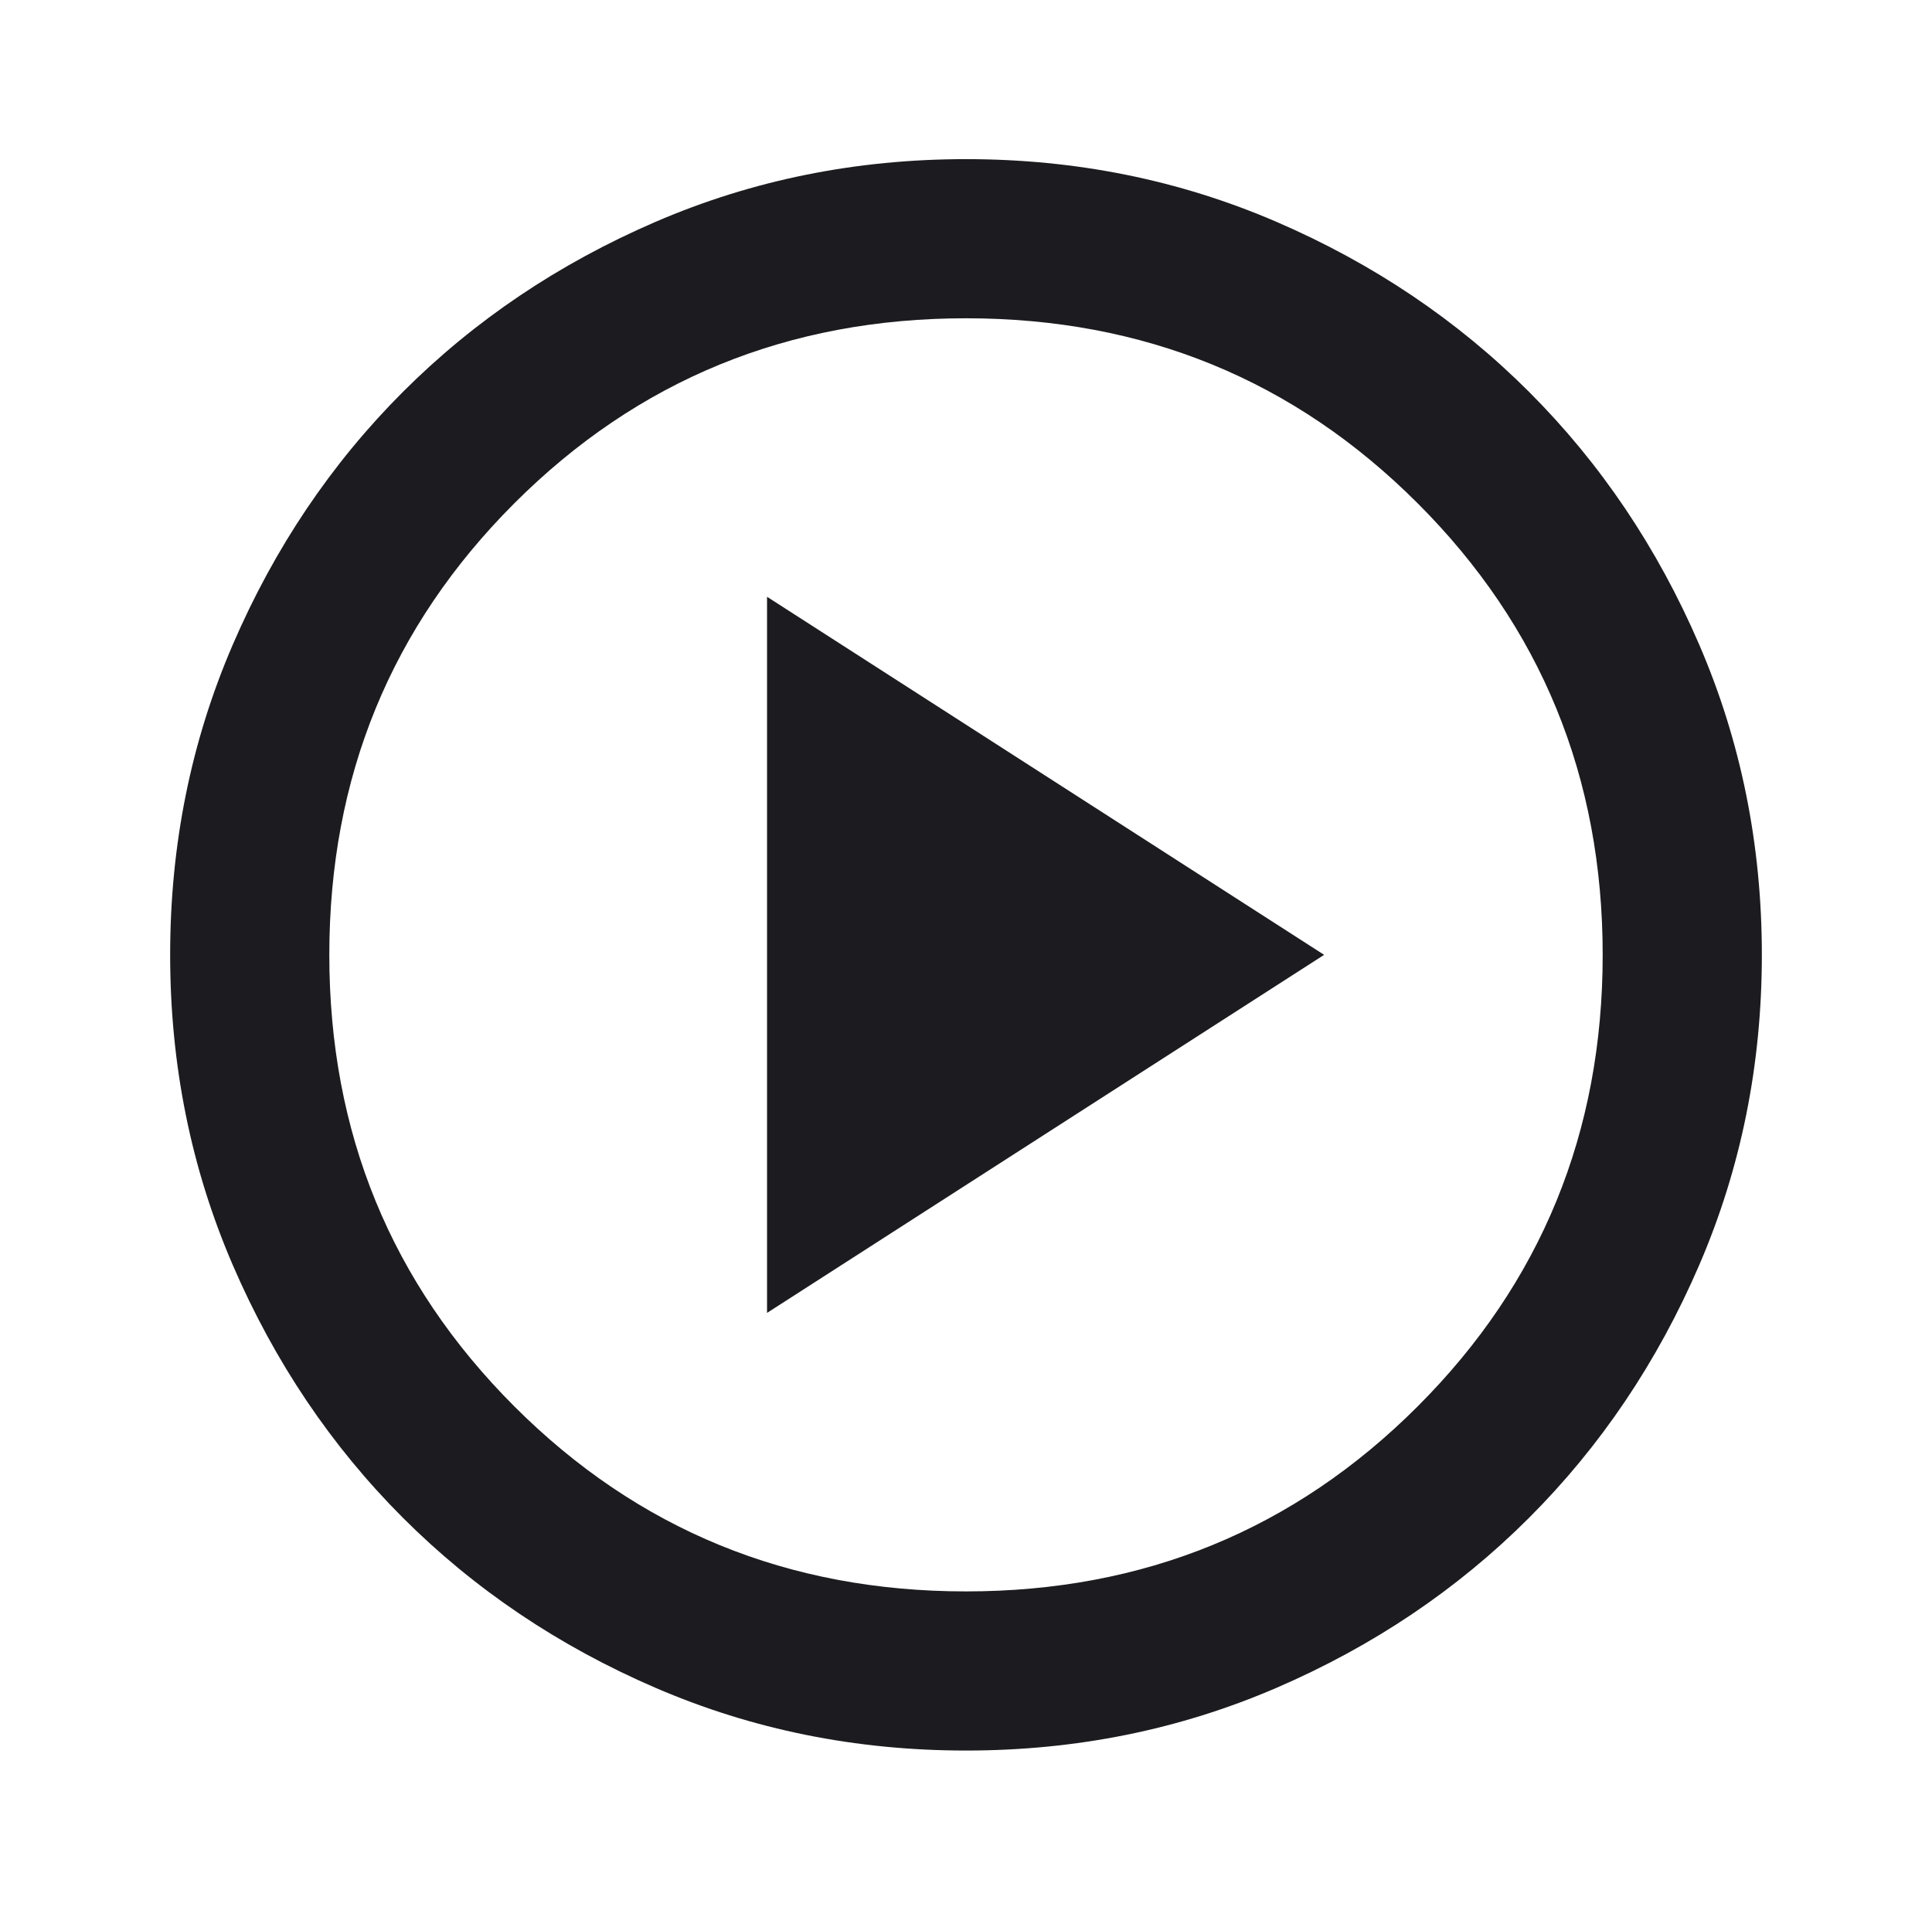
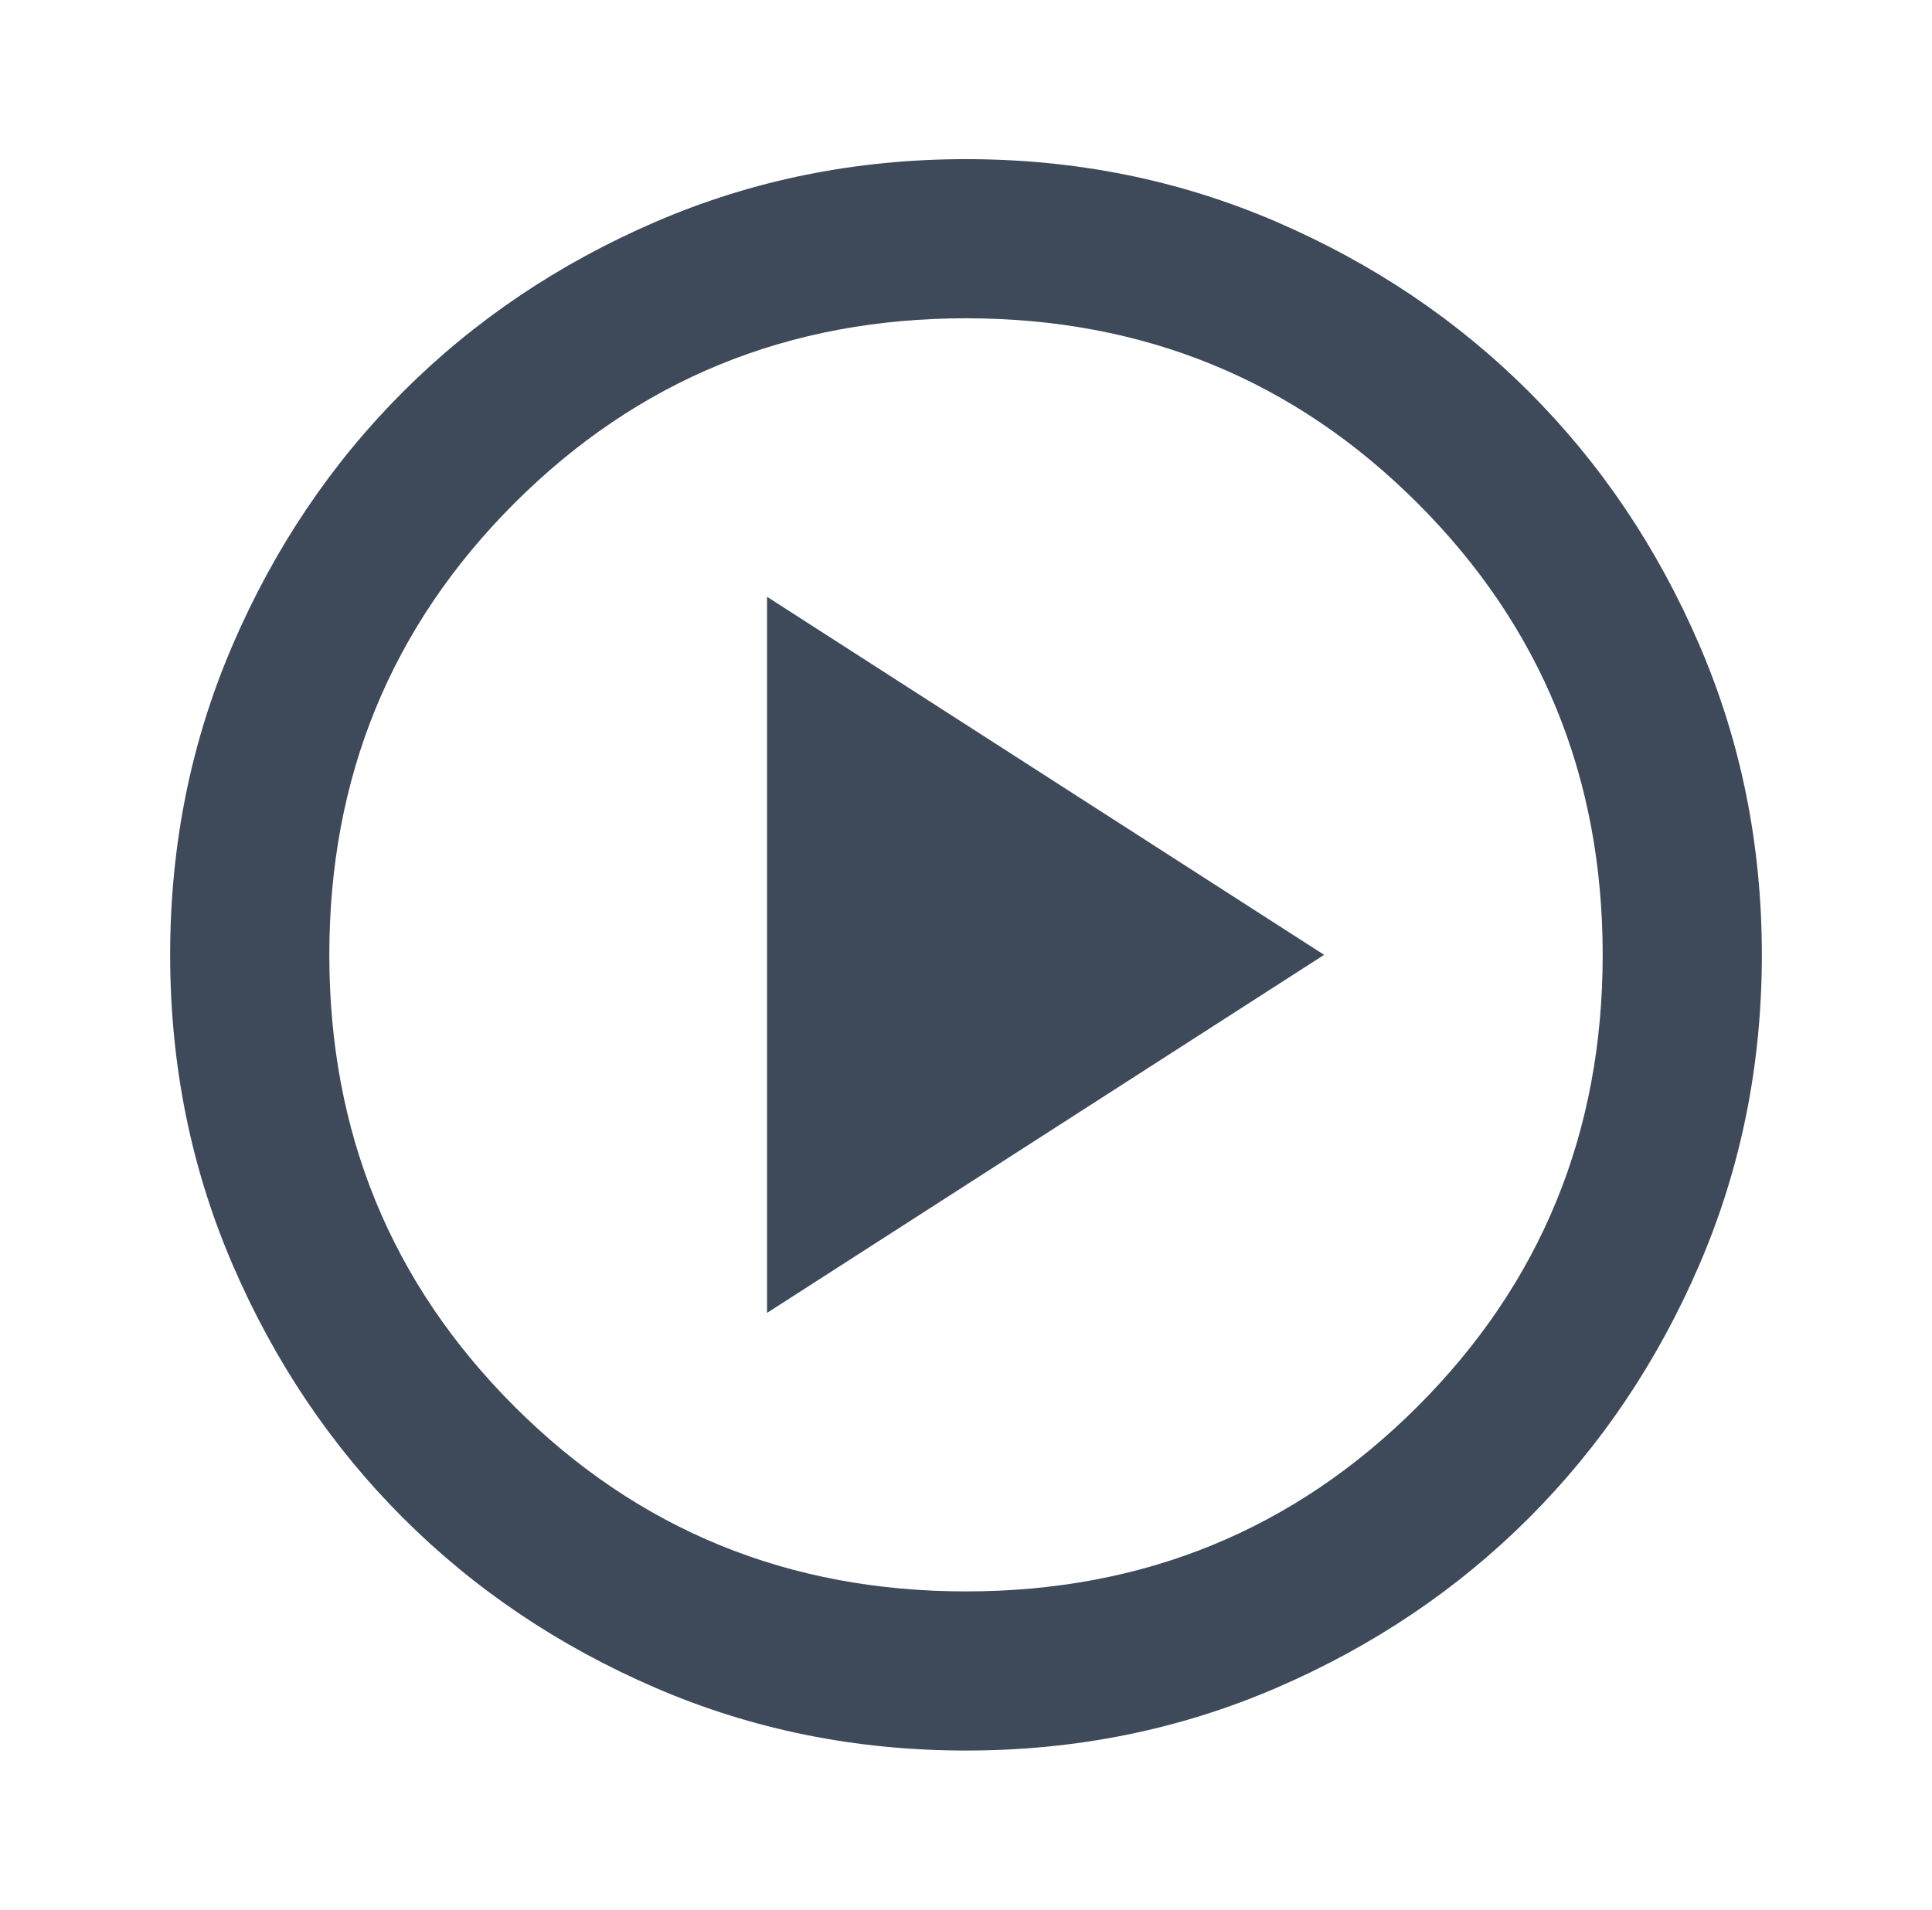
<svg xmlns="http://www.w3.org/2000/svg" width="88" height="87" viewBox="0 0 88 87" fill="none">
  <mask id="mask0_396_724" style="mask-type:alpha" maskUnits="userSpaceOnUse" x="0" y="0" width="88" height="87">
    <rect x="0.5" width="87" height="87" fill="#D9D9D9" />
  </mask>
  <g mask="url(#mask0_396_724)">
-     <path d="M34.938 59.812L60.312 43.5L34.938 27.188V59.812ZM44 79.75C38.985 79.75 34.273 78.798 29.863 76.895C25.452 74.992 21.616 72.409 18.353 69.147C15.091 65.884 12.508 62.048 10.605 57.638C8.702 53.227 7.75 48.515 7.75 43.5C7.75 38.485 8.702 33.773 10.605 29.363C12.508 24.952 15.091 21.116 18.353 17.853C21.616 14.591 25.452 12.008 29.863 10.105C34.273 8.202 38.985 7.25 44 7.25C49.015 7.25 53.727 8.202 58.138 10.105C62.548 12.008 66.384 14.591 69.647 17.853C72.909 21.116 75.492 24.952 77.395 29.363C79.298 33.773 80.25 38.485 80.25 43.5C80.25 48.515 79.298 53.227 77.395 57.638C75.492 62.048 72.909 65.884 69.647 69.147C66.384 72.409 62.548 74.992 58.138 76.895C53.727 78.798 49.015 79.75 44 79.75ZM44 72.5C52.096 72.5 58.953 69.691 64.572 64.072C70.191 58.453 73 51.596 73 43.5C73 35.404 70.191 28.547 64.572 22.928C58.953 17.309 52.096 14.5 44 14.5C35.904 14.5 29.047 17.309 23.428 22.928C17.809 28.547 15 35.404 15 43.5C15 51.596 17.809 58.453 23.428 64.072C29.047 69.691 35.904 72.5 44 72.5Z" fill="#1C1B1F" />
+     <path d="M34.938 59.812L60.312 43.5L34.938 27.188V59.812ZM44 79.75C38.985 79.75 34.273 78.798 29.863 76.895C25.452 74.992 21.616 72.409 18.353 69.147C15.091 65.884 12.508 62.048 10.605 57.638C8.702 53.227 7.75 48.515 7.75 43.5C7.75 38.485 8.702 33.773 10.605 29.363C12.508 24.952 15.091 21.116 18.353 17.853C21.616 14.591 25.452 12.008 29.863 10.105C34.273 8.202 38.985 7.25 44 7.25C49.015 7.25 53.727 8.202 58.138 10.105C62.548 12.008 66.384 14.591 69.647 17.853C72.909 21.116 75.492 24.952 77.395 29.363C79.298 33.773 80.25 38.485 80.25 43.5C80.25 48.515 79.298 53.227 77.395 57.638C75.492 62.048 72.909 65.884 69.647 69.147C66.384 72.409 62.548 74.992 58.138 76.895C53.727 78.798 49.015 79.75 44 79.75ZM44 72.5C52.096 72.5 58.953 69.691 64.572 64.072C70.191 58.453 73 51.596 73 43.5C73 35.404 70.191 28.547 64.572 22.928C58.953 17.309 52.096 14.5 44 14.5C35.904 14.5 29.047 17.309 23.428 22.928C17.809 28.547 15 35.404 15 43.5C15 51.596 17.809 58.453 23.428 64.072C29.047 69.691 35.904 72.5 44 72.5Z" fill="#3E4A59" />
  </g>
</svg>
